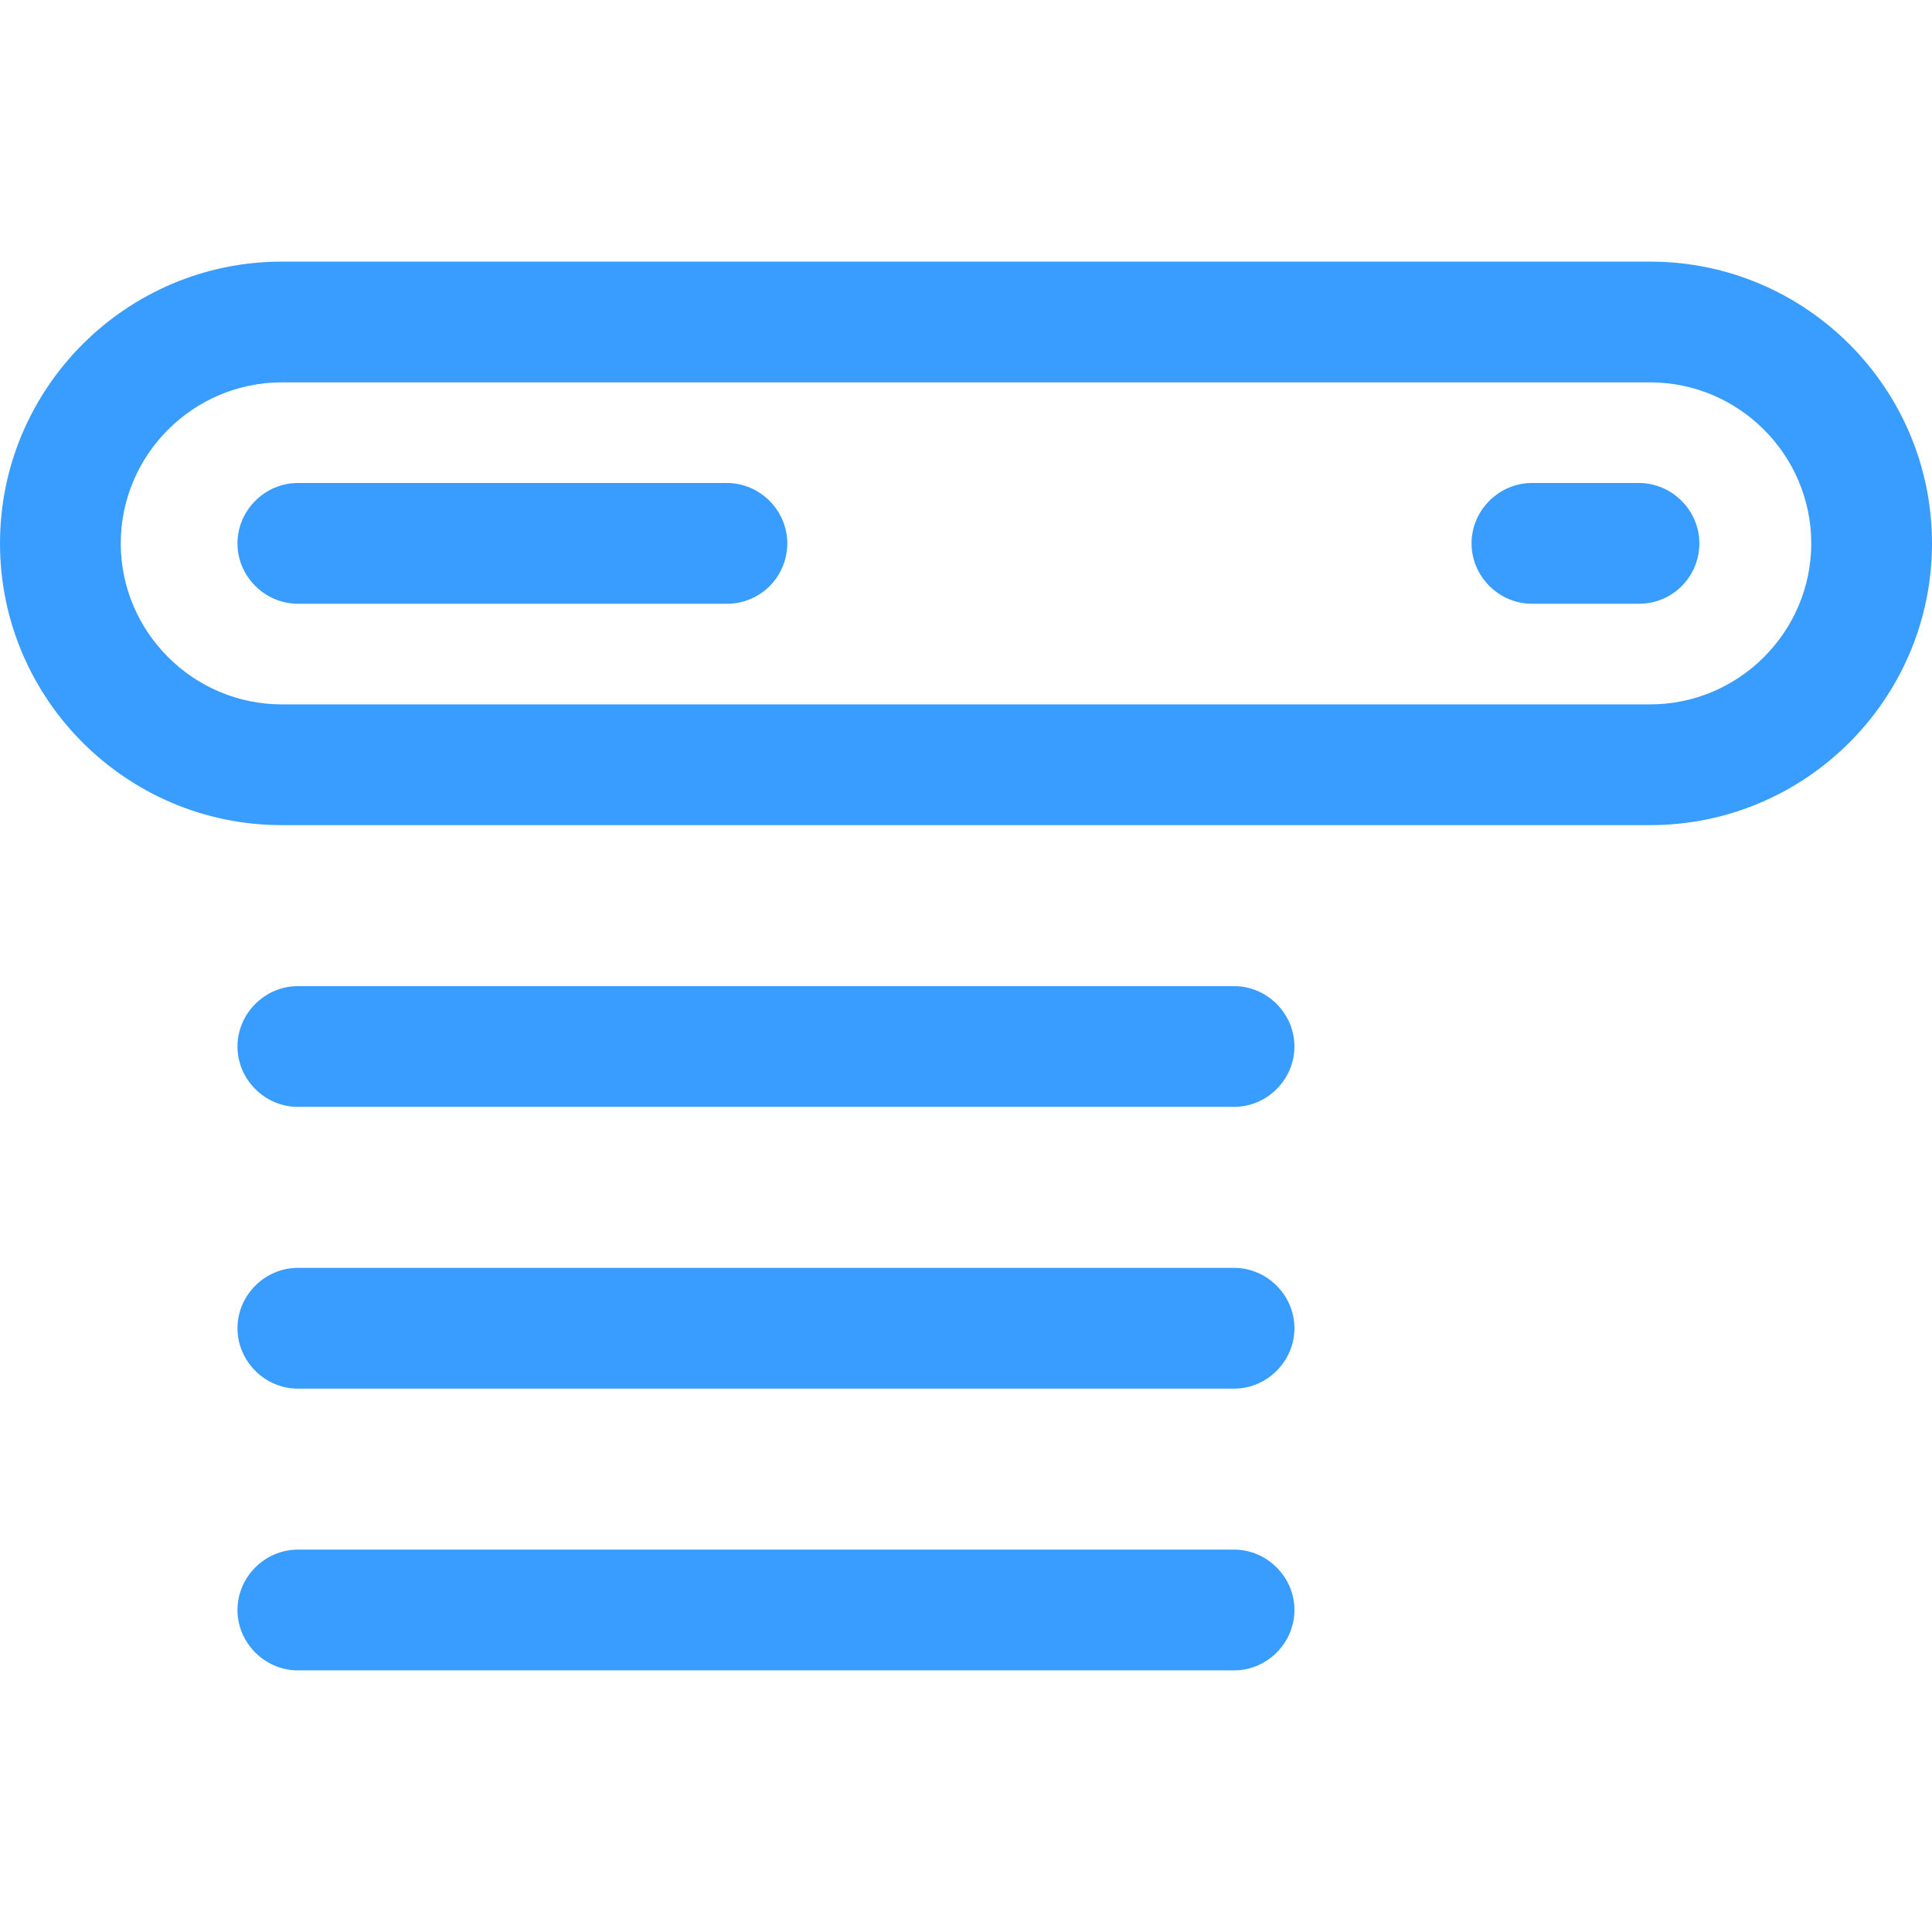
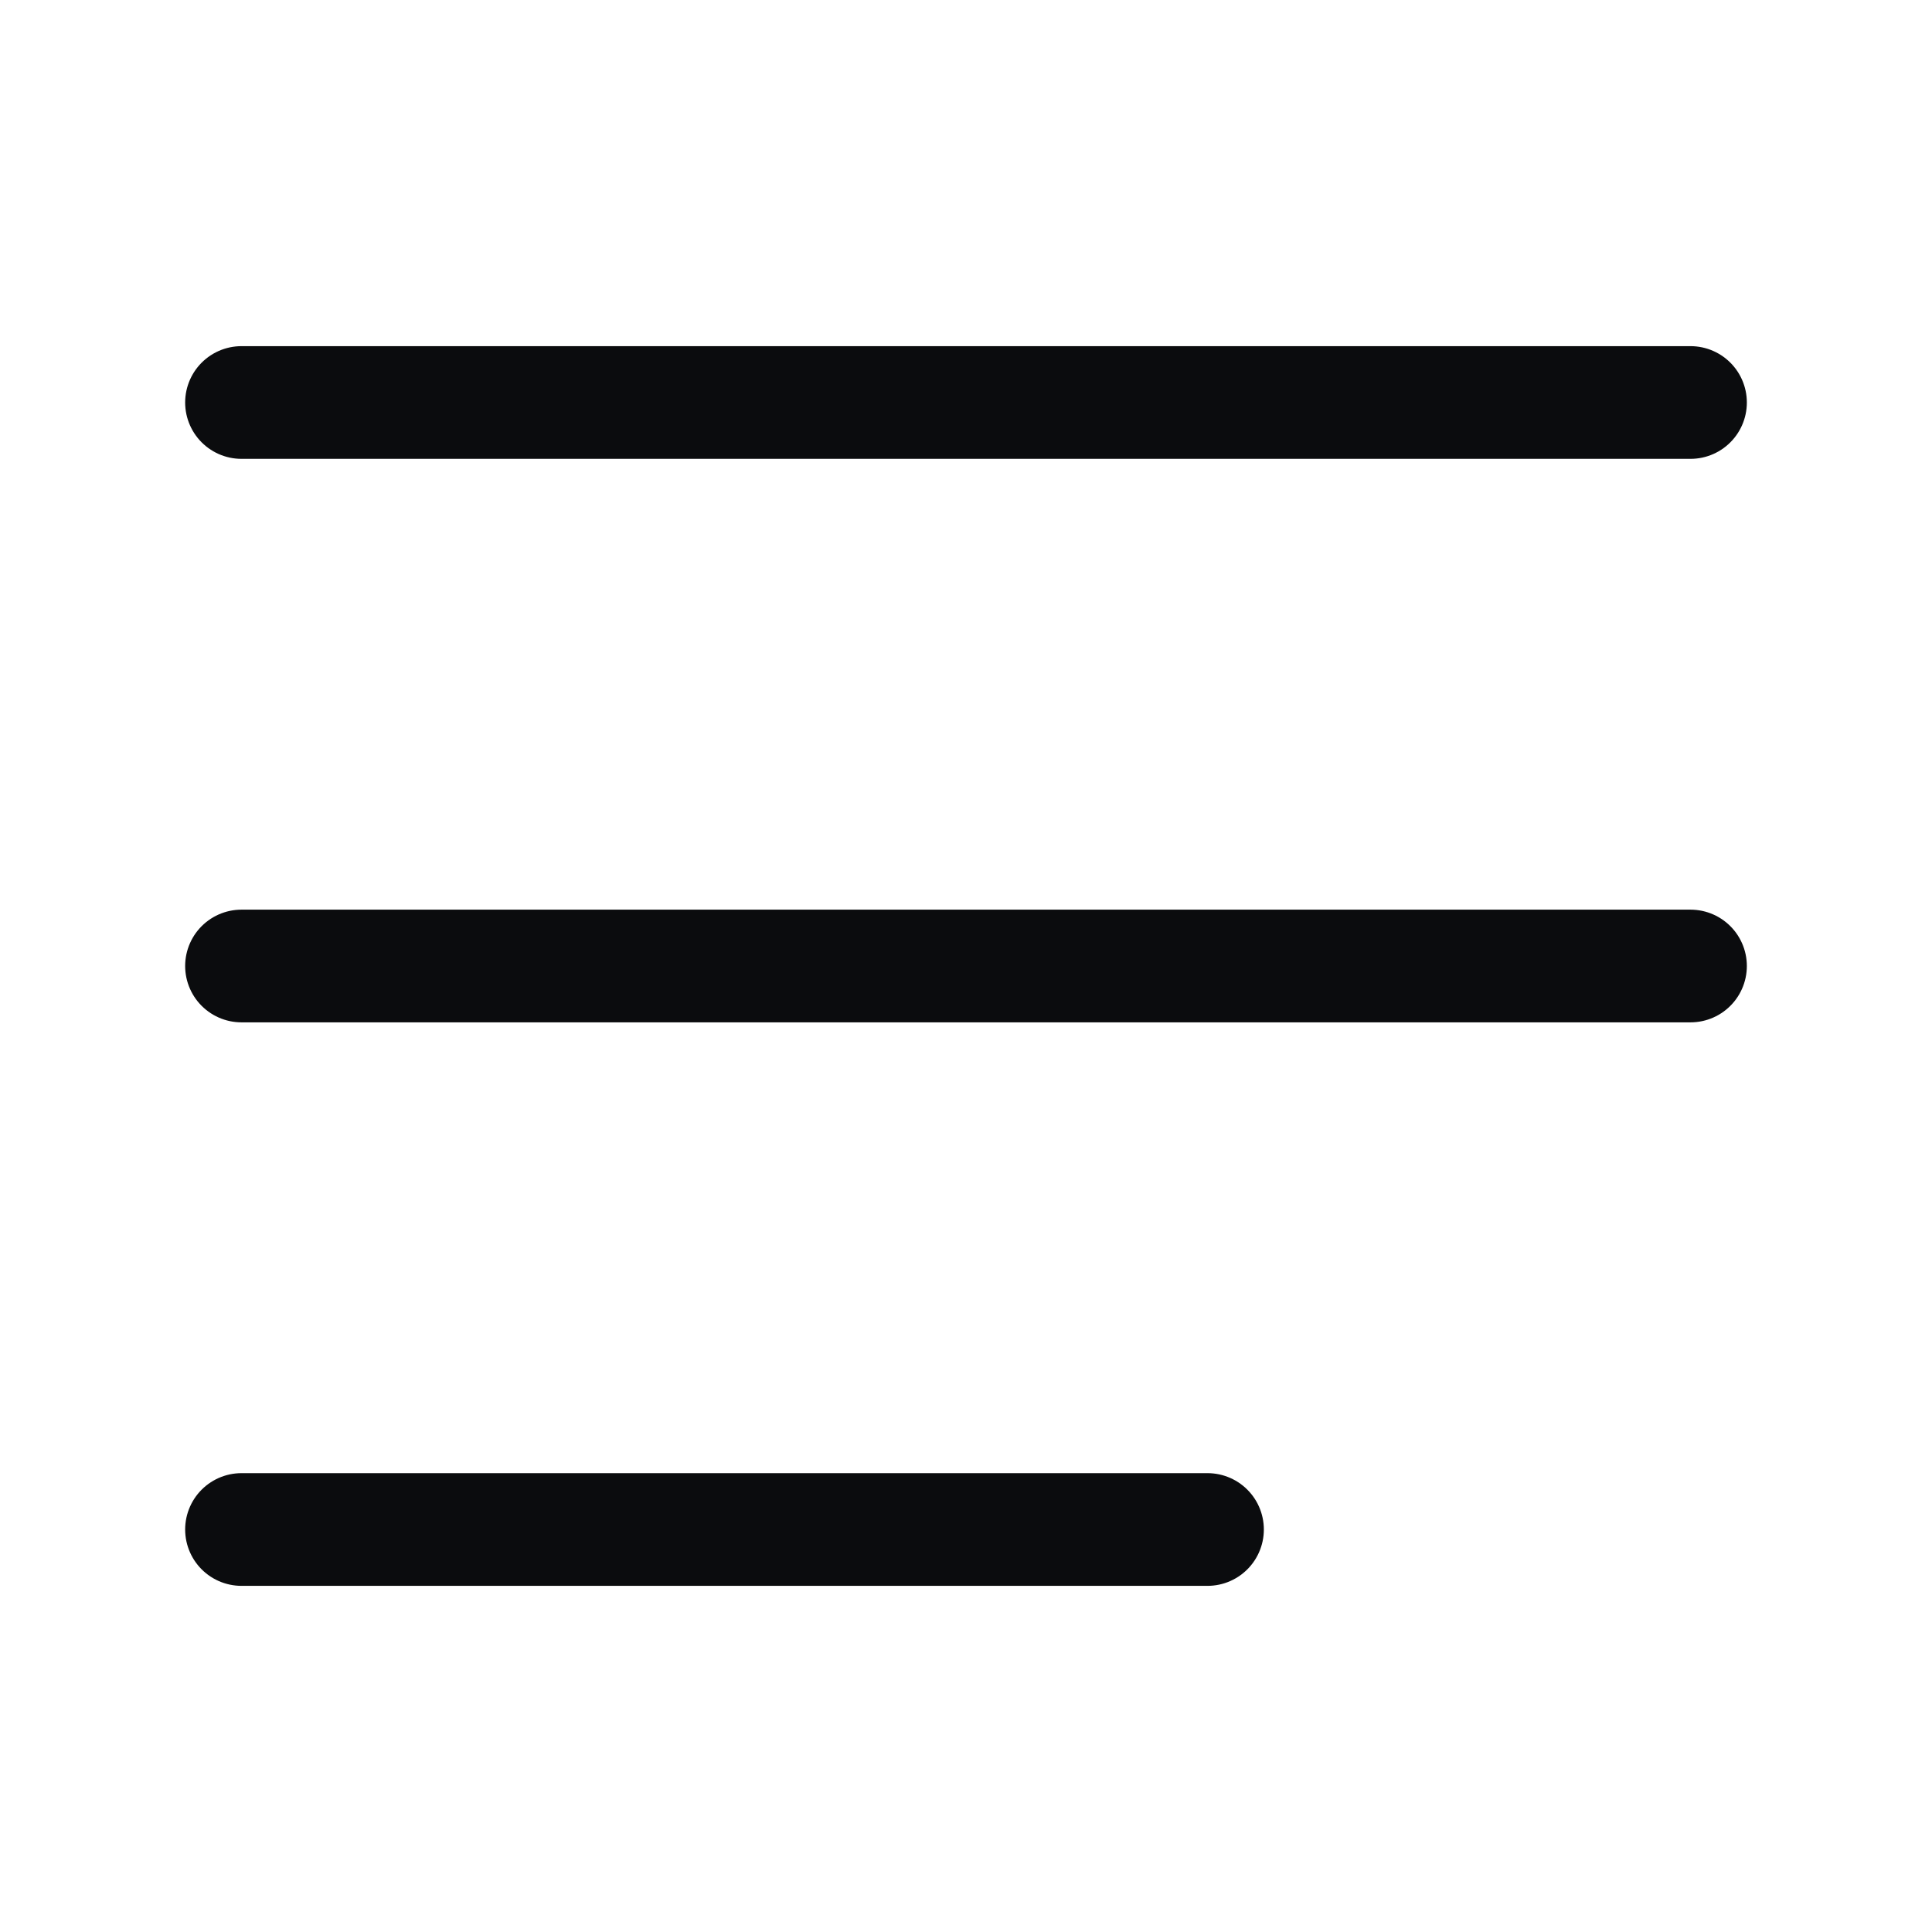
- <svg xmlns="http://www.w3.org/2000/svg" version="1.1" id="Layer_1" x="0px" y="0px" viewBox="0 0 24 24" style="enable-background:new 0 0 24 24;" xml:space="preserve">
-   <style type="text/css">
- 	.st0{fill:#399CFF;}
- </style>
-   <g>
-     <g>
-       <path class="st0" d="M20.5,4.75c1.1,0,2,0.9,2,2s-0.9,2-2,2h-17c-1.1,0-2-0.9-2-2s0.9-2,2-2H20.5 M20.5,3.25h-17    C1.57,3.25,0,4.82,0,6.75s1.57,3.5,3.5,3.5h17c1.93,0,3.5-1.57,3.5-3.5S22.43,3.25,20.5,3.25L20.5,3.25z" />
-     </g>
-     <g>
-       <path class="st0" d="M9.03,7.5H3.7c-0.41,0-0.75-0.34-0.75-0.75S3.29,6,3.7,6h5.33c0.41,0,0.75,0.34,0.75,0.75S9.45,7.5,9.03,7.5z    " />
-     </g>
-     <g>
-       <path class="st0" d="M20.36,7.5h-1.33c-0.41,0-0.75-0.34-0.75-0.75S18.62,6,19.03,6h1.33c0.41,0,0.75,0.34,0.75,0.75    S20.78,7.5,20.36,7.5z" />
-     </g>
-     <g>
-       <path class="st0" d="M15.33,13.75H3.7c-0.41,0-0.75-0.34-0.75-0.75s0.34-0.75,0.75-0.75h11.63c0.41,0,0.75,0.34,0.75,0.75    S15.74,13.75,15.33,13.75z" />
-     </g>
-     <g>
-       <path class="st0" d="M15.33,17.25H3.7c-0.41,0-0.75-0.34-0.75-0.75s0.34-0.75,0.75-0.75h11.63c0.41,0,0.75,0.34,0.75,0.75    S15.74,17.25,15.33,17.25z" />
-     </g>
-     <g>
-       <path class="st0" d="M15.33,20.75H3.7c-0.41,0-0.75-0.34-0.75-0.75s0.34-0.75,0.75-0.75h11.63c0.41,0,0.75,0.34,0.75,0.75    S15.74,20.75,15.33,20.75z" />
-     </g>
-   </g>
+ <svg xmlns="http://www.w3.org/2000/svg" width="24" height="24" viewBox="0 0 24 24" fill="none">
+   <path d="M3 5H21M3 12H21M3 19H15" stroke="#0B0C0E" stroke-width="1.4" stroke-linecap="round" />
</svg>
